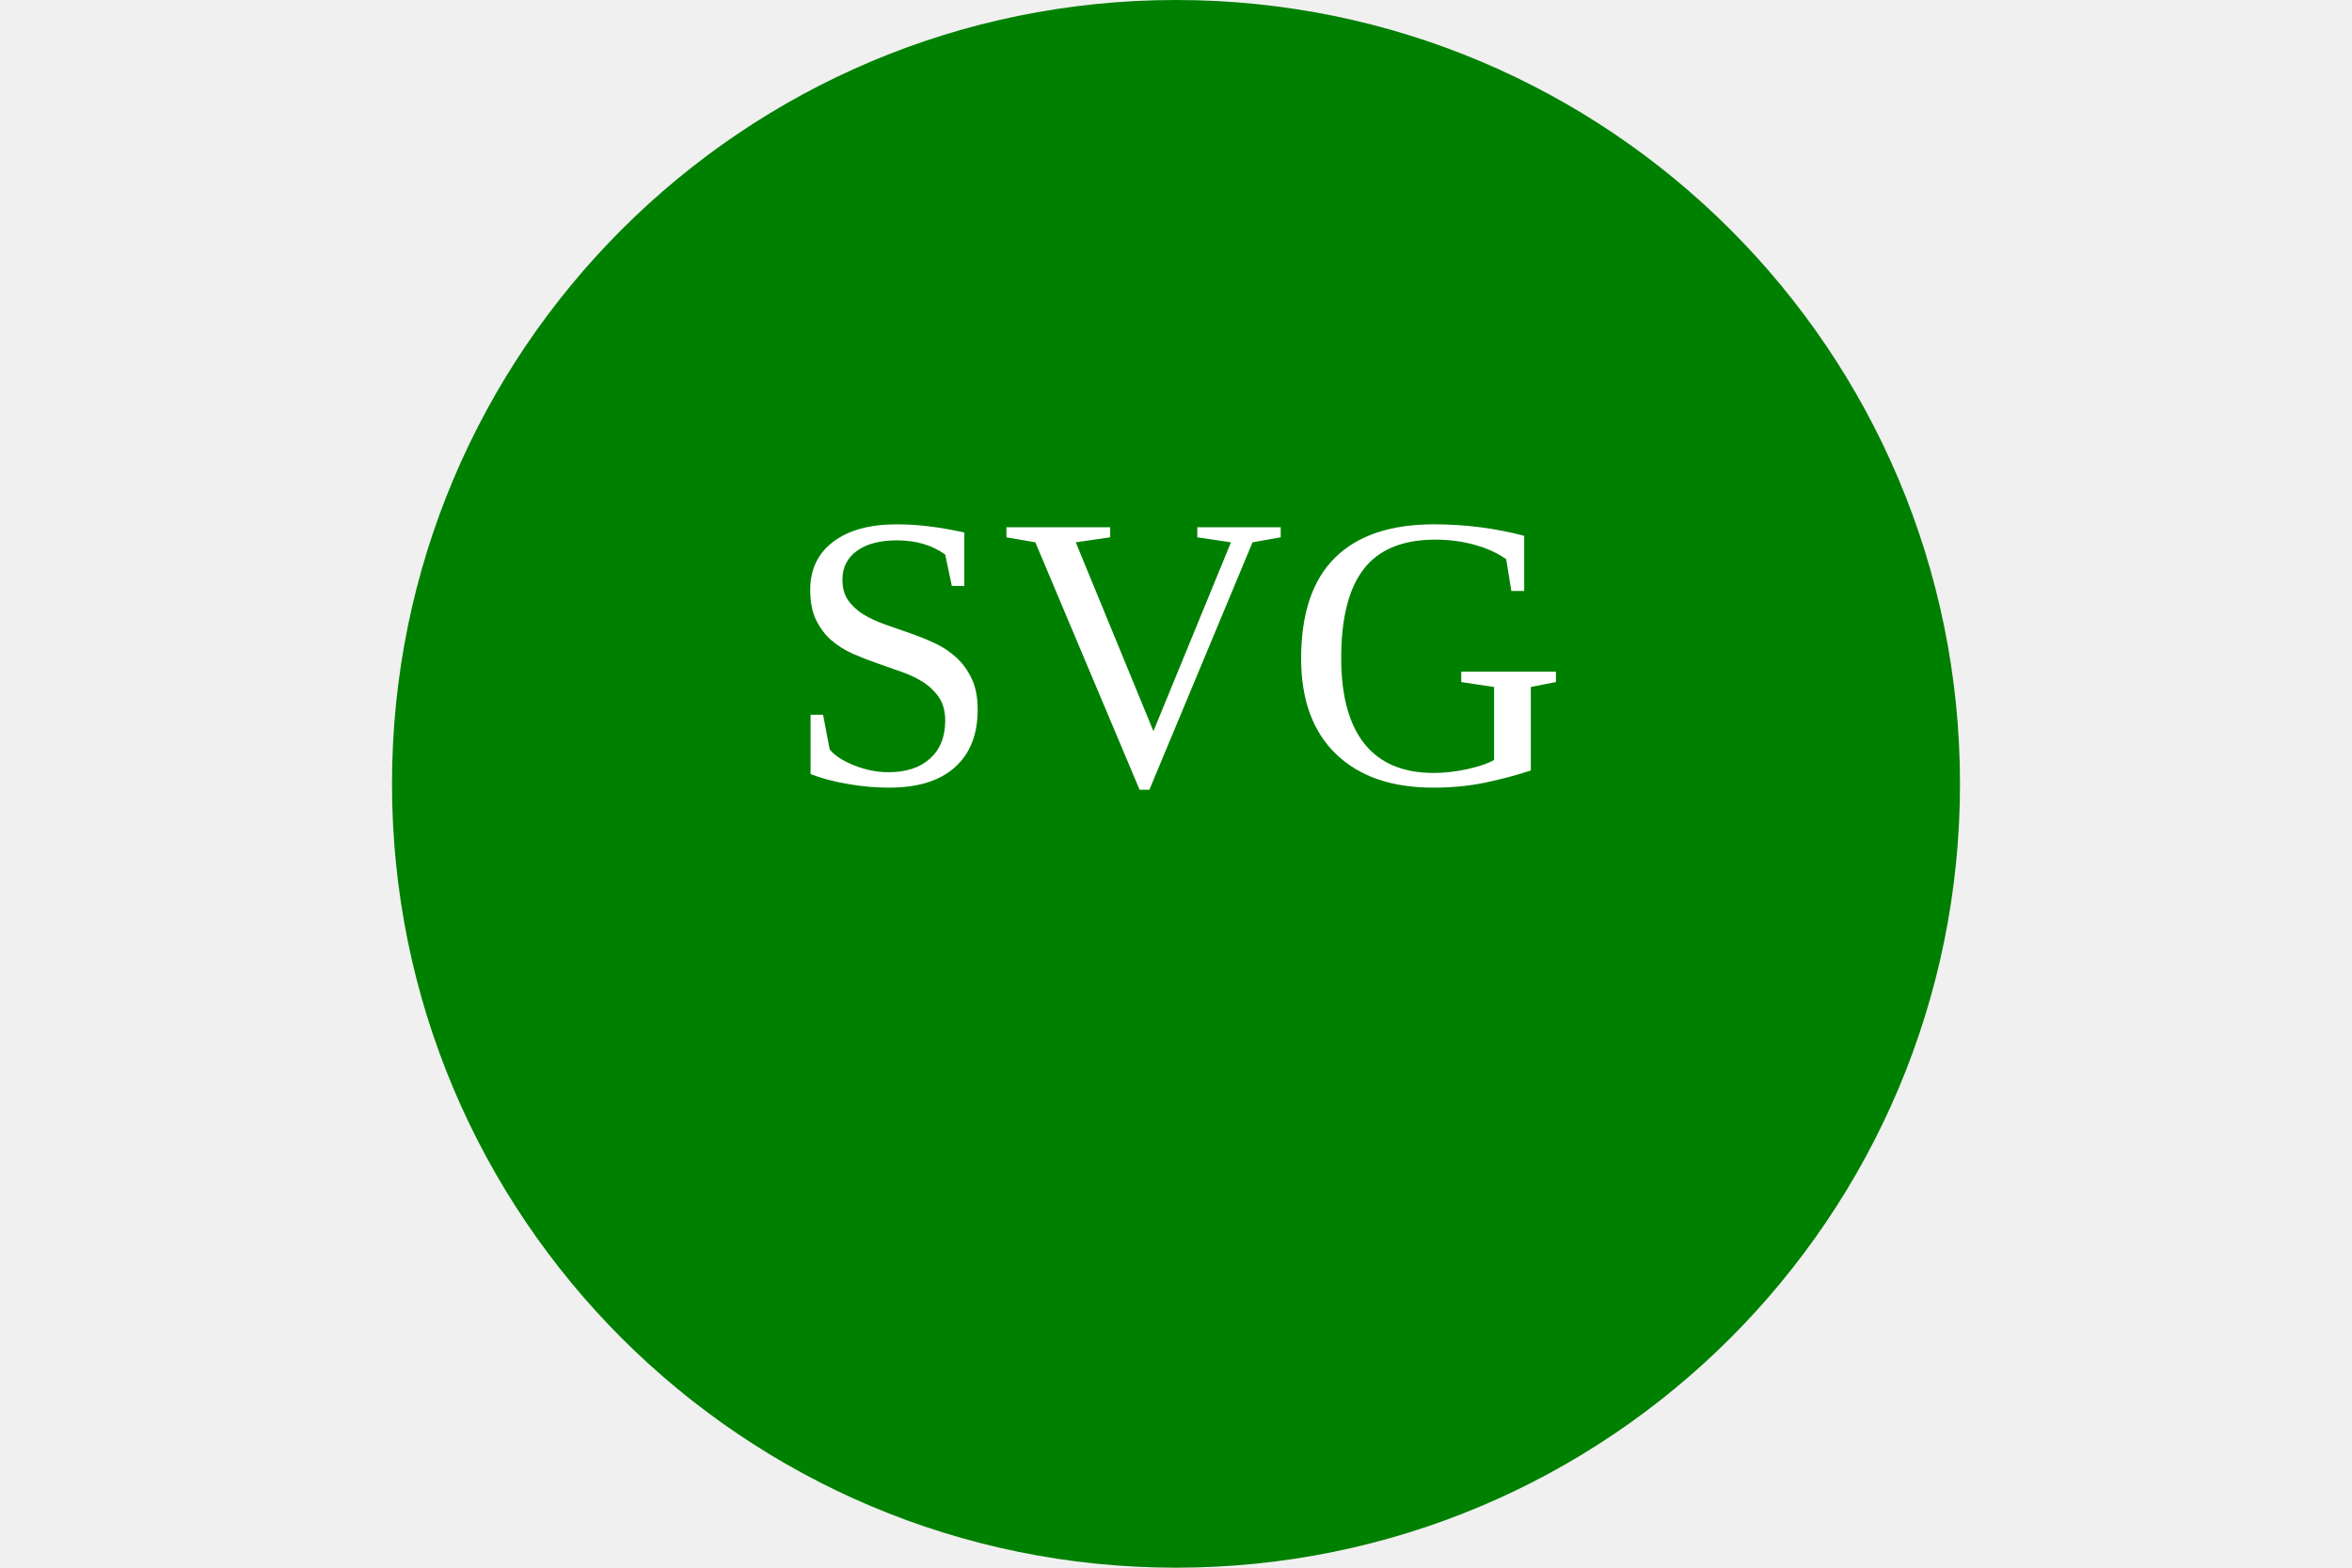
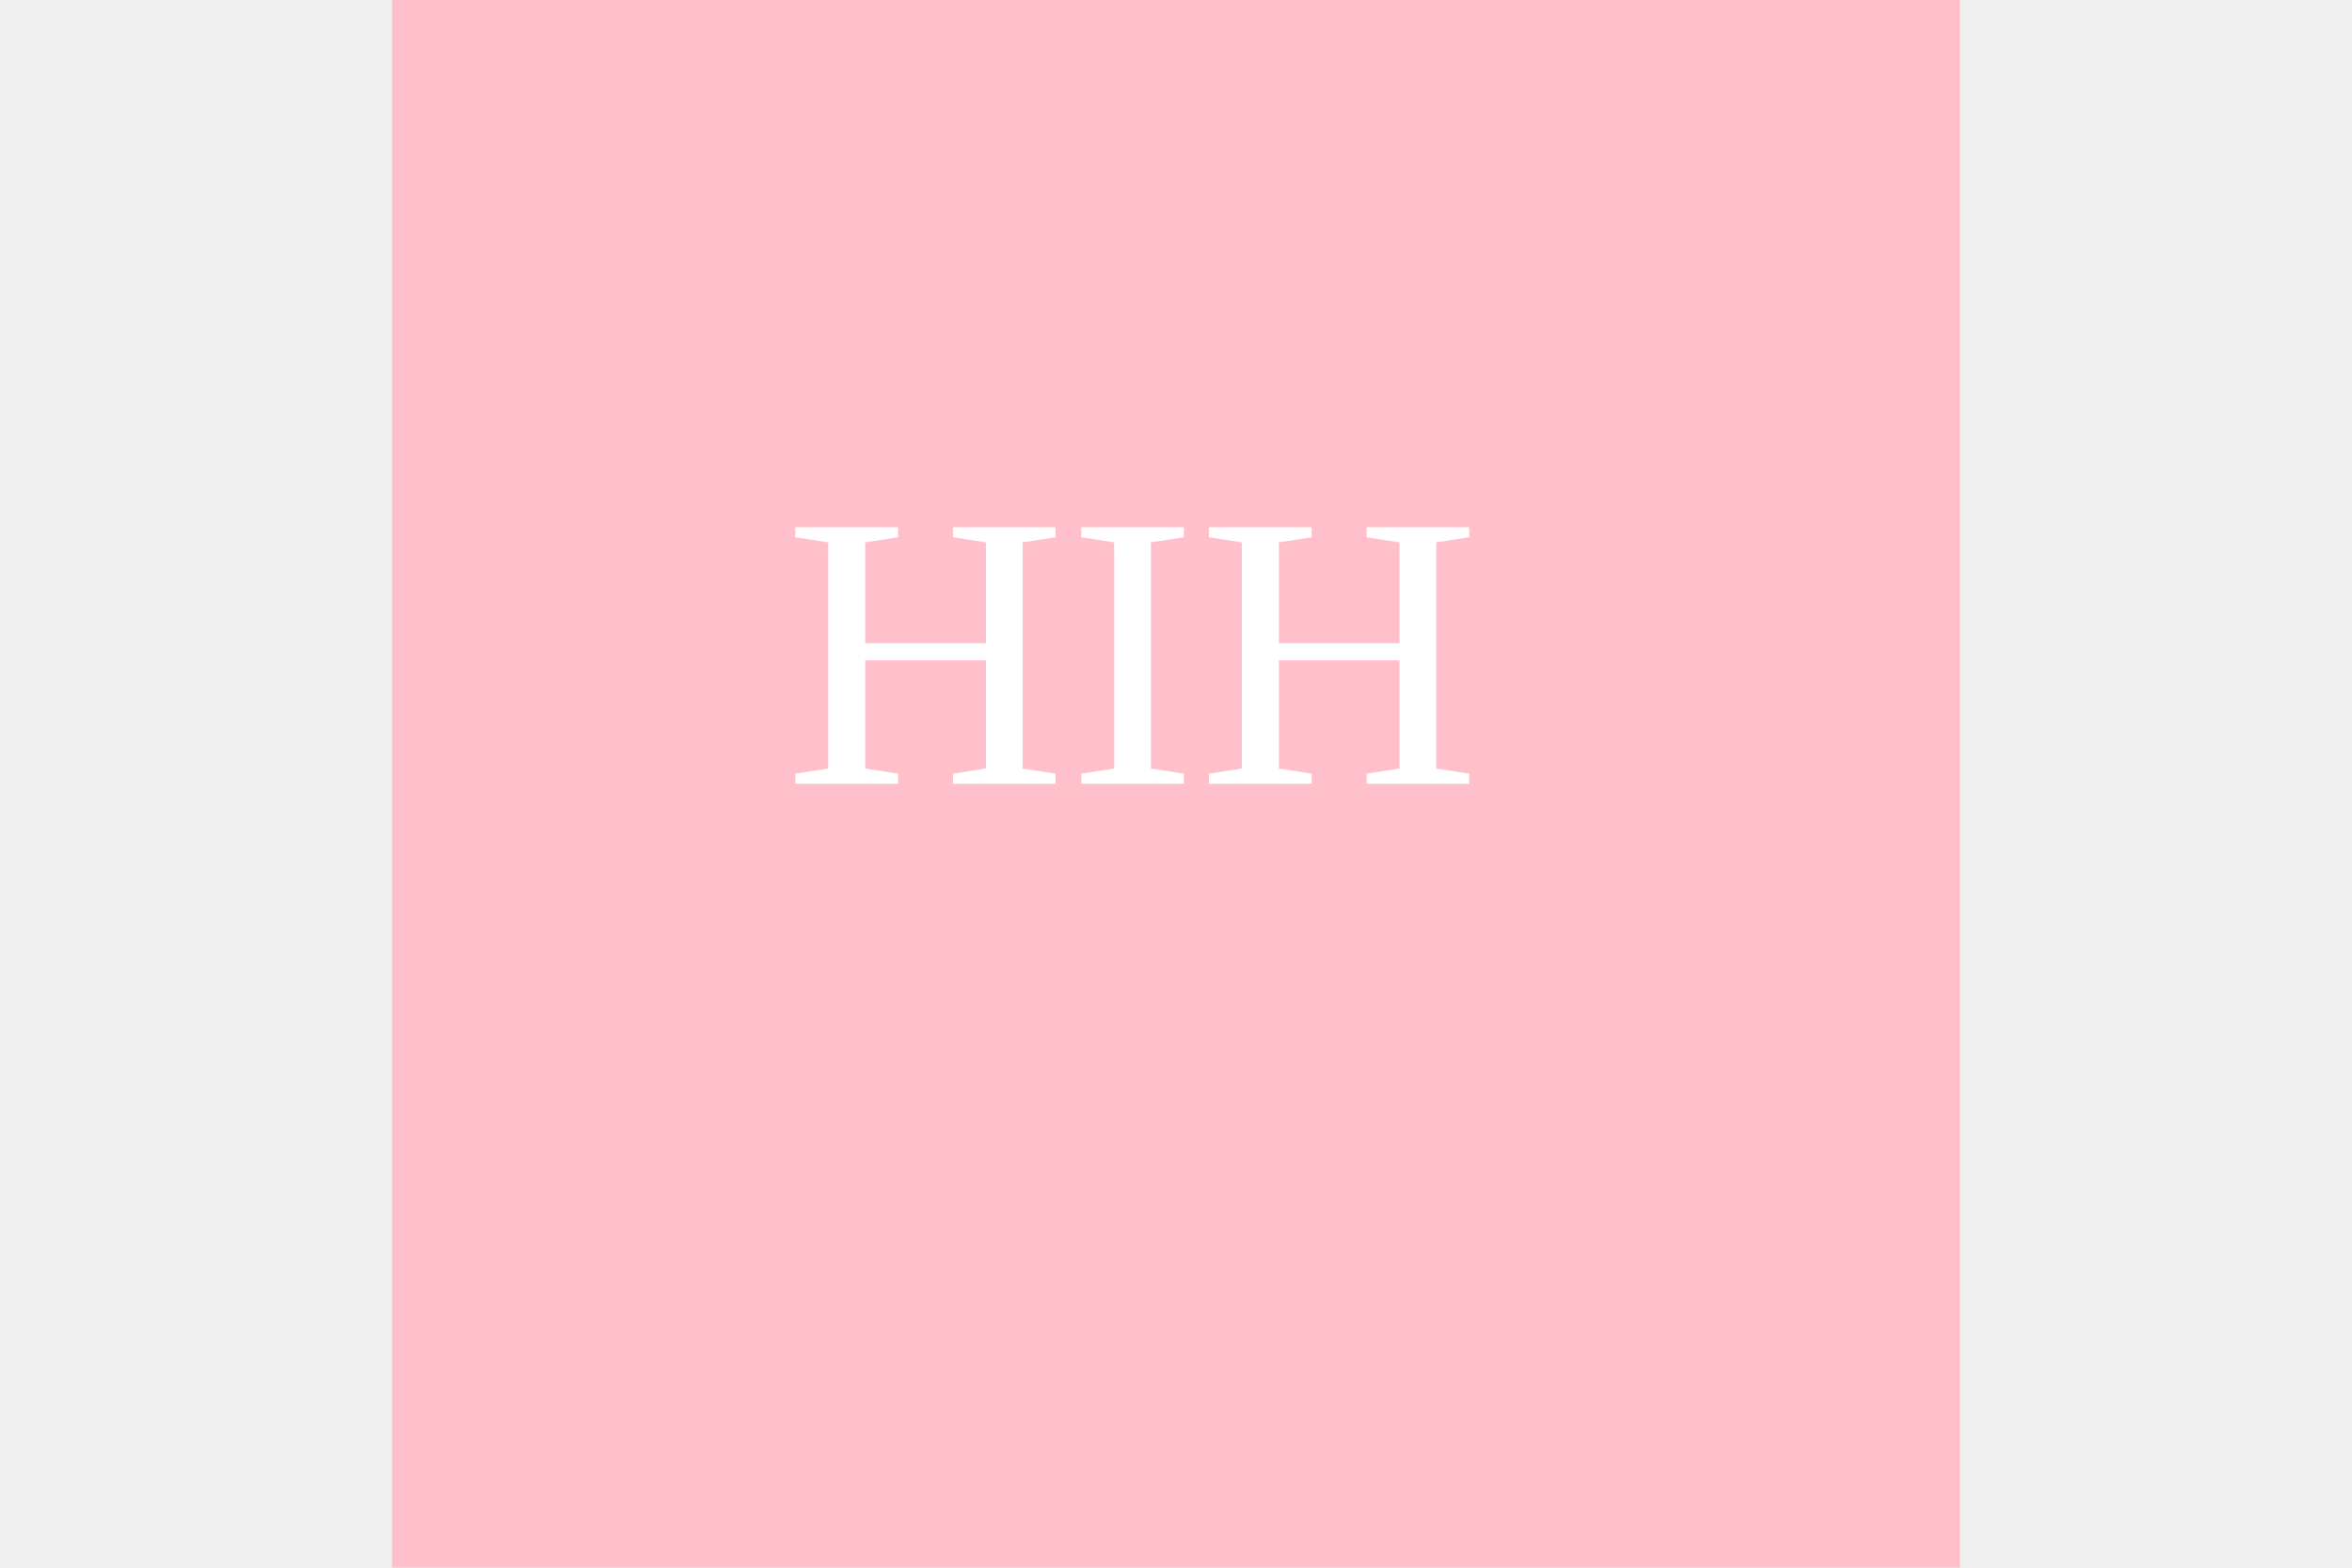
<svg xmlns="http://www.w3.org/2000/svg" version="1.1" width="300" height="200">
-   <circle cx="50%" cy="50%" r="100" height="100%" width="100%" fill="green" />SVG<svg>
-     <text x="100" y="100" font-size="50" dominantBaseline="middle" textAnchor="middle" fill="white">SVG</text>
+   <rect x="50" height="200" width="200" fill="pink" />HIH<svg>
+     <text x="100" y="100" font-size="50" dominantBaseline="middle" textAnchor="middle" fill="#FFF">HIH</text>
  </svg>
</svg>
